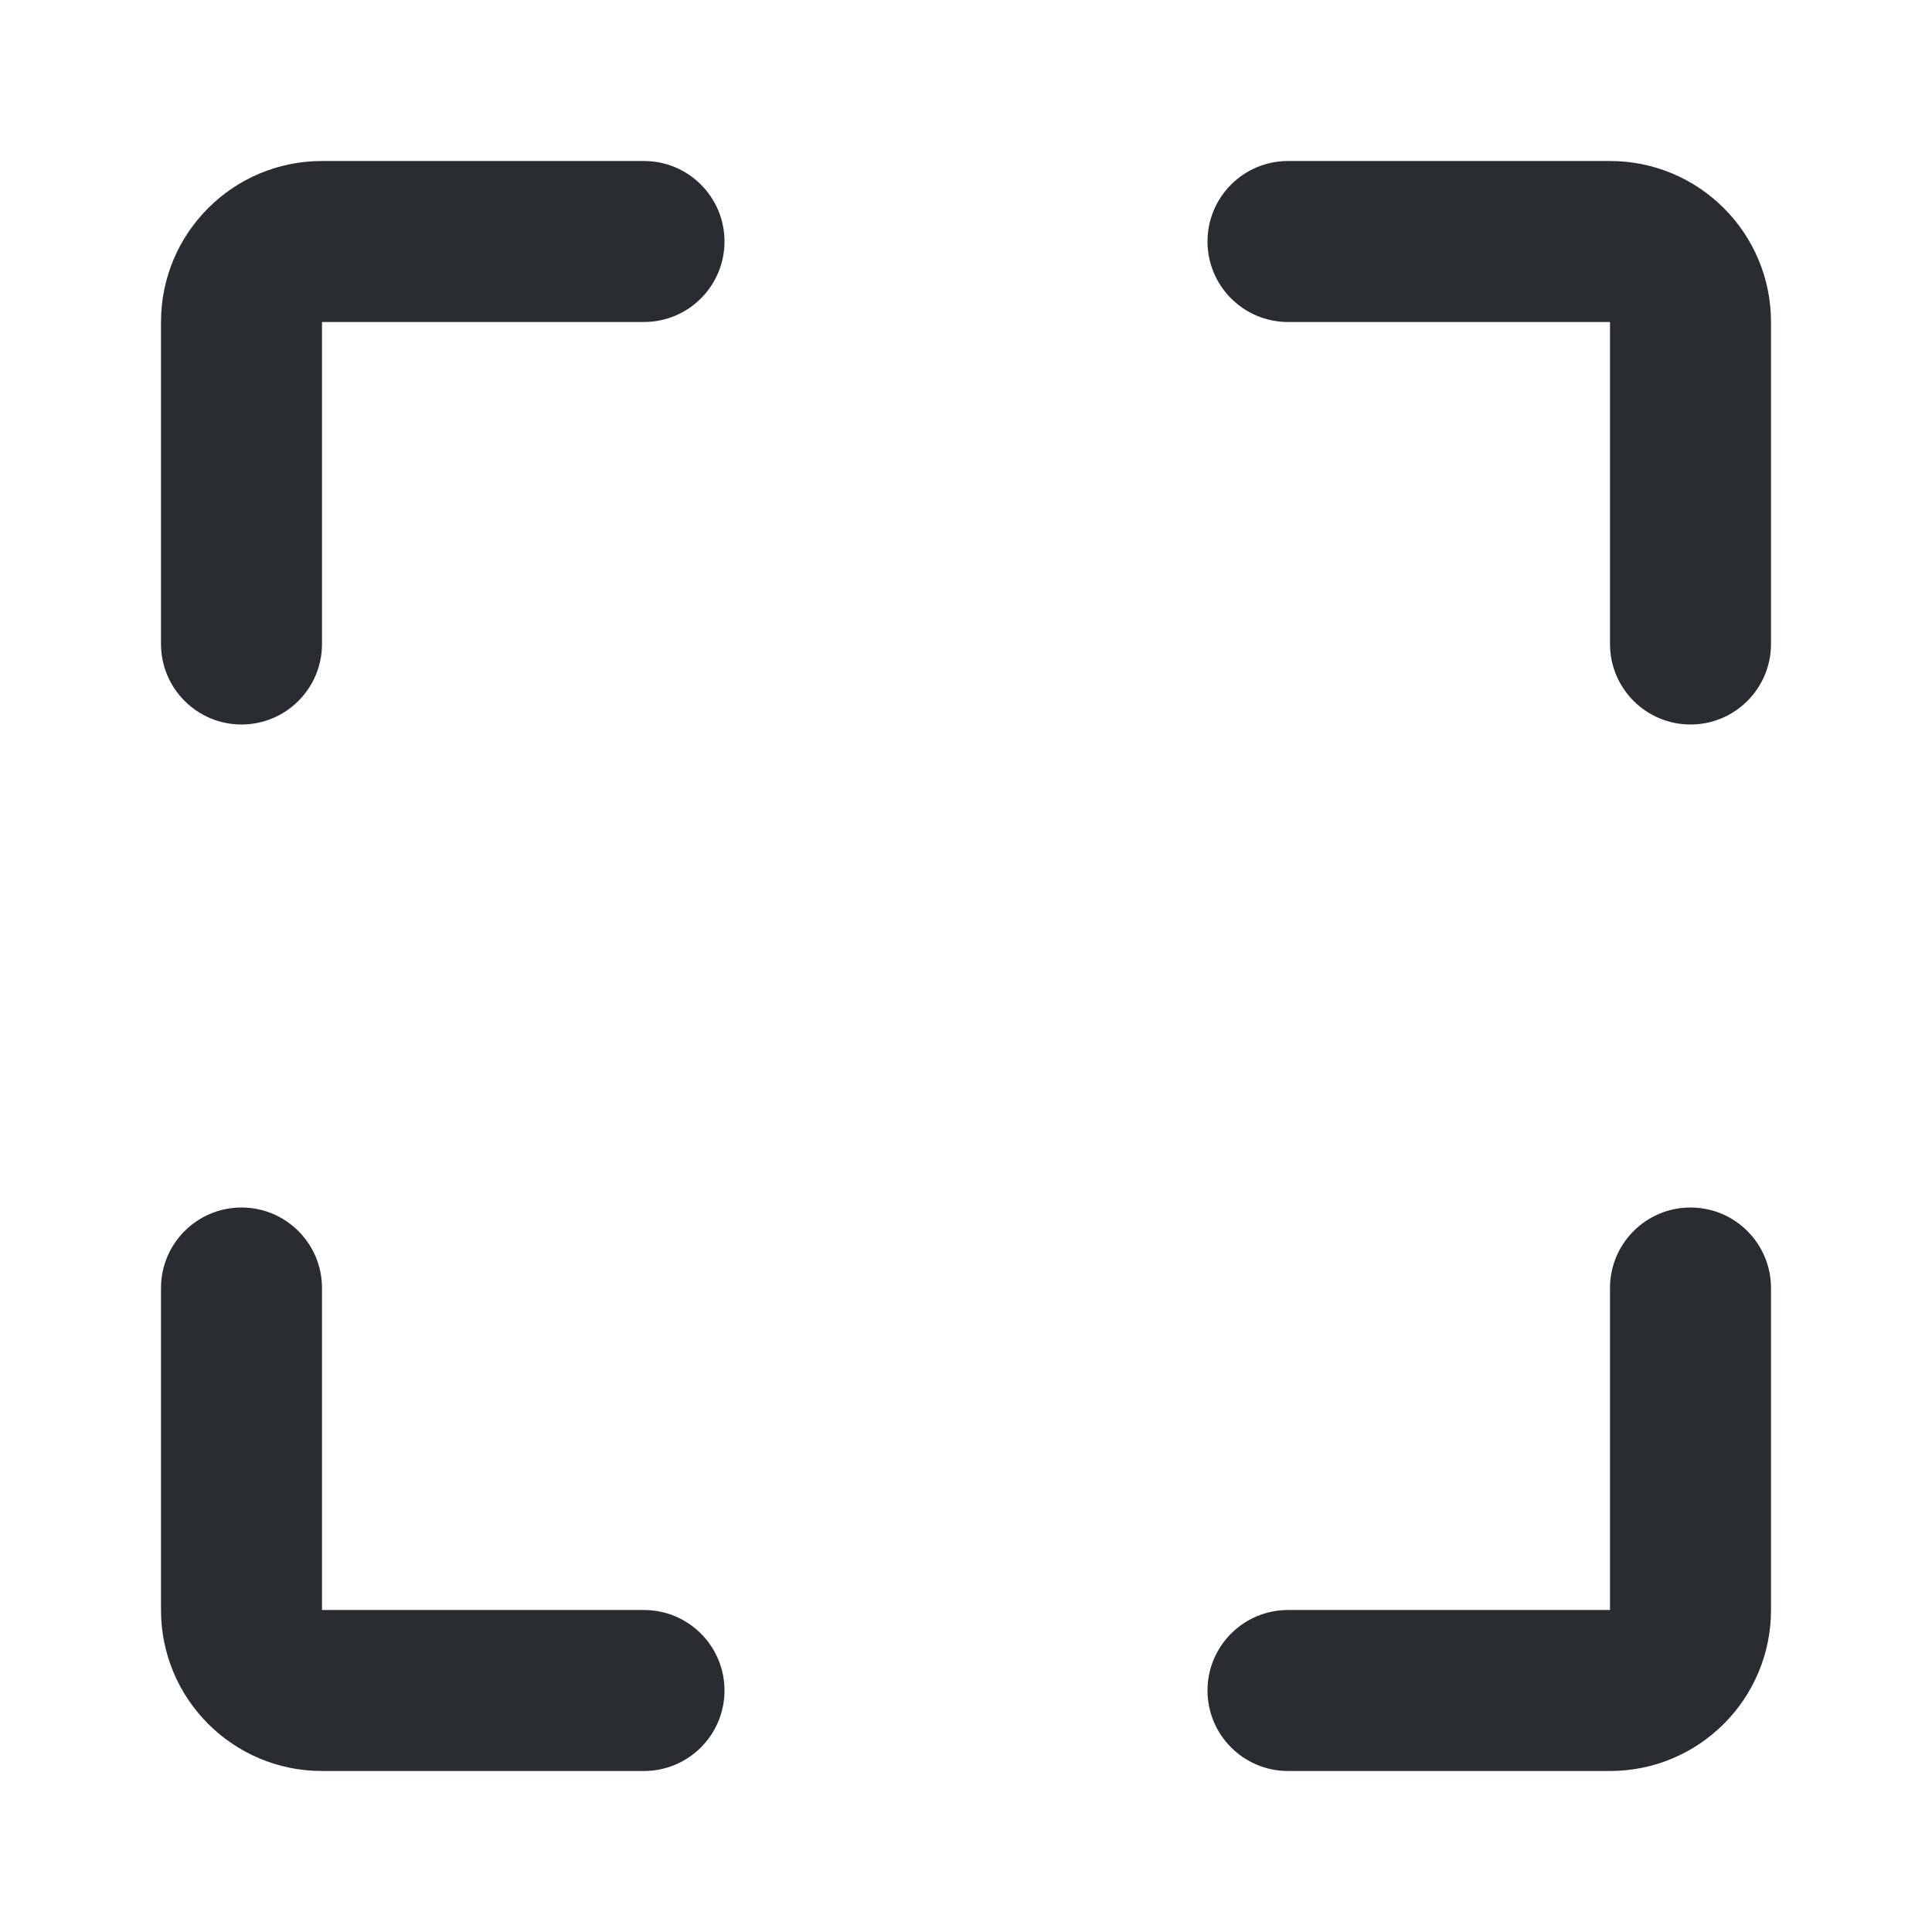
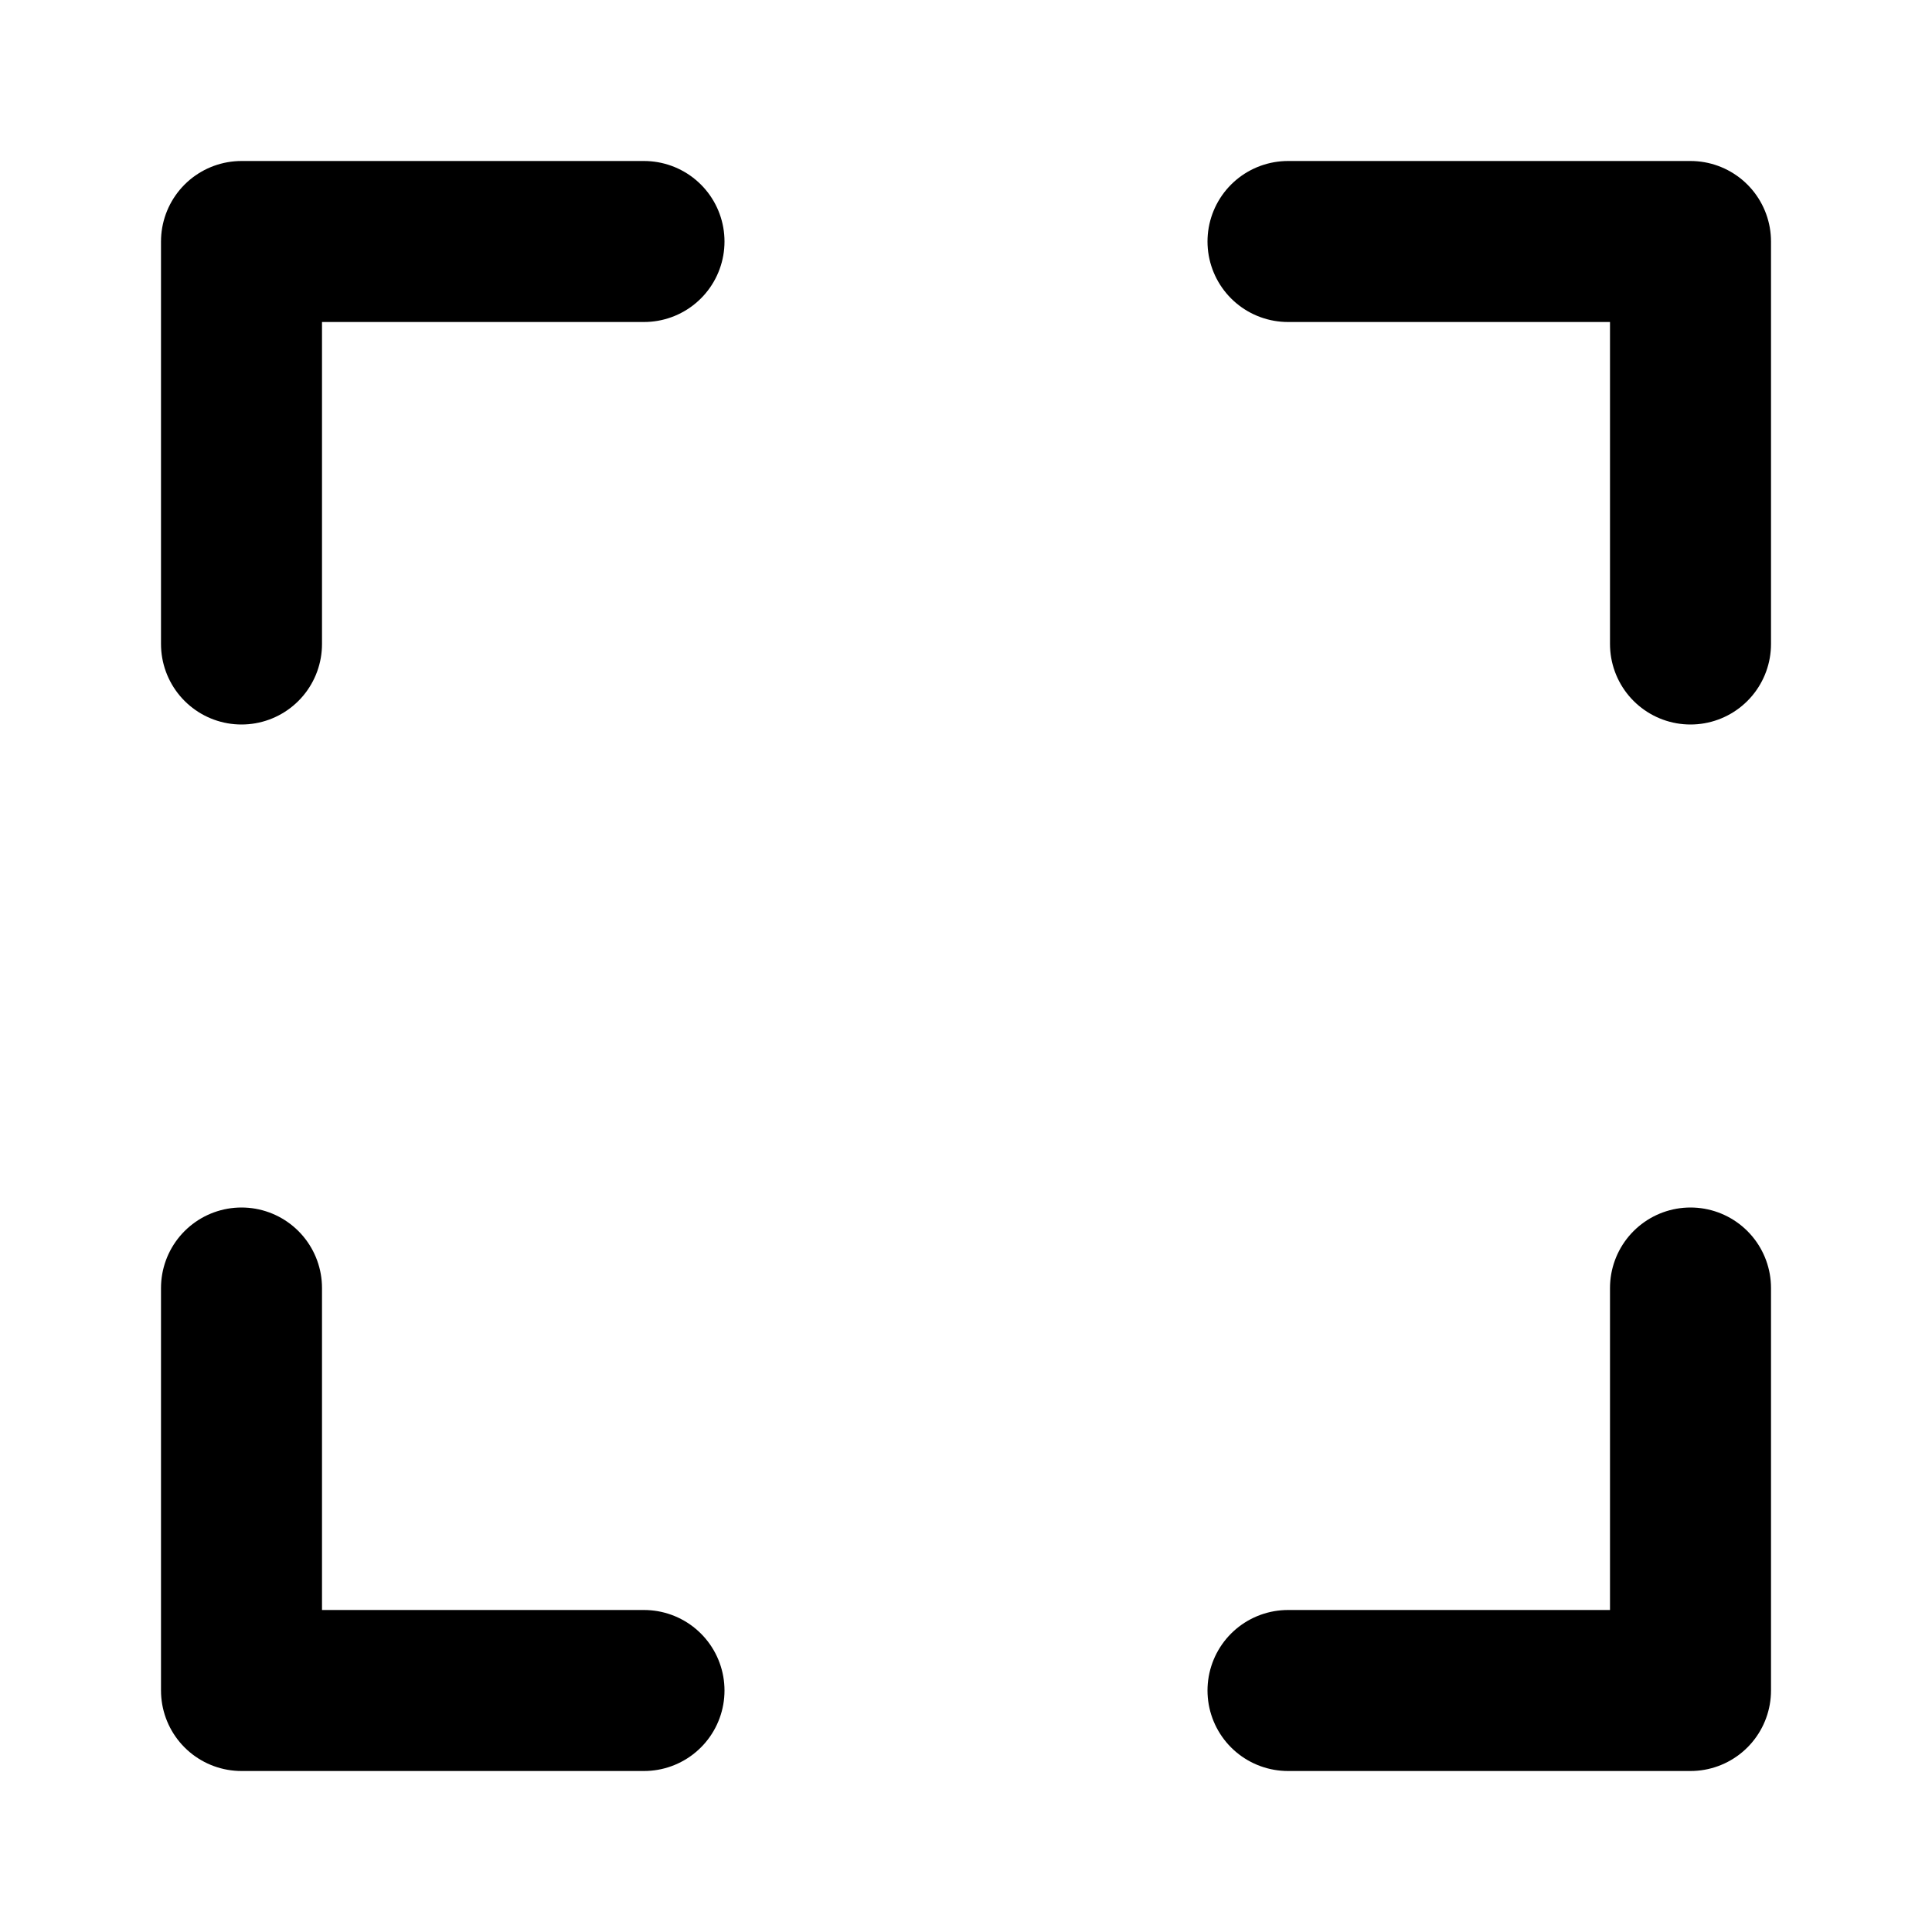
- <svg xmlns="http://www.w3.org/2000/svg" width="800px" height="800px" viewBox="0 0 24 24" fill="none">
-   <path d="M4 2C2.895 2 2 2.895 2 4V8C2 8.552 2.448 9 3 9C3.552 9 4 8.552 4 8V4H8C8.552 4 9 3.552 9 3C9 2.448 8.552 2 8 2H4Z" fill="#292D32" />
-   <path d="M20 2C21.105 2 22 2.895 22 4V8C22 8.552 21.552 9 21 9C20.448 9 20 8.552 20 8V4H16C15.448 4 15 3.552 15 3C15 2.448 15.448 2 16 2H20Z" fill="#292D32" />
-   <path d="M20 22C21.105 22 22 21.105 22 20V16C22 15.448 21.552 15 21 15C20.448 15 20 15.448 20 16V20H16C15.448 20 15 20.448 15 21C15 21.552 15.448 22 16 22H20Z" fill="#292D32" />
-   <path d="M2 20C2 21.105 2.895 22 4 22H8C8.552 22 9 21.552 9 21C9 20.448 8.552 20 8 20H4V16C4 15.448 3.552 15 3 15C2.448 15 2 15.448 2 16V20Z" fill="#292D32" />
+ <svg xmlns="http://www.w3.org/2000/svg" viewBox="0 0 24 24" fill="none" stroke="#000" stroke-width="2" stroke-linecap="round" stroke-linejoin="round">
+   <path d="M8 3H3v5M16 3h5v5M3 16v5h5M16 21h5v-5" />
</svg>
